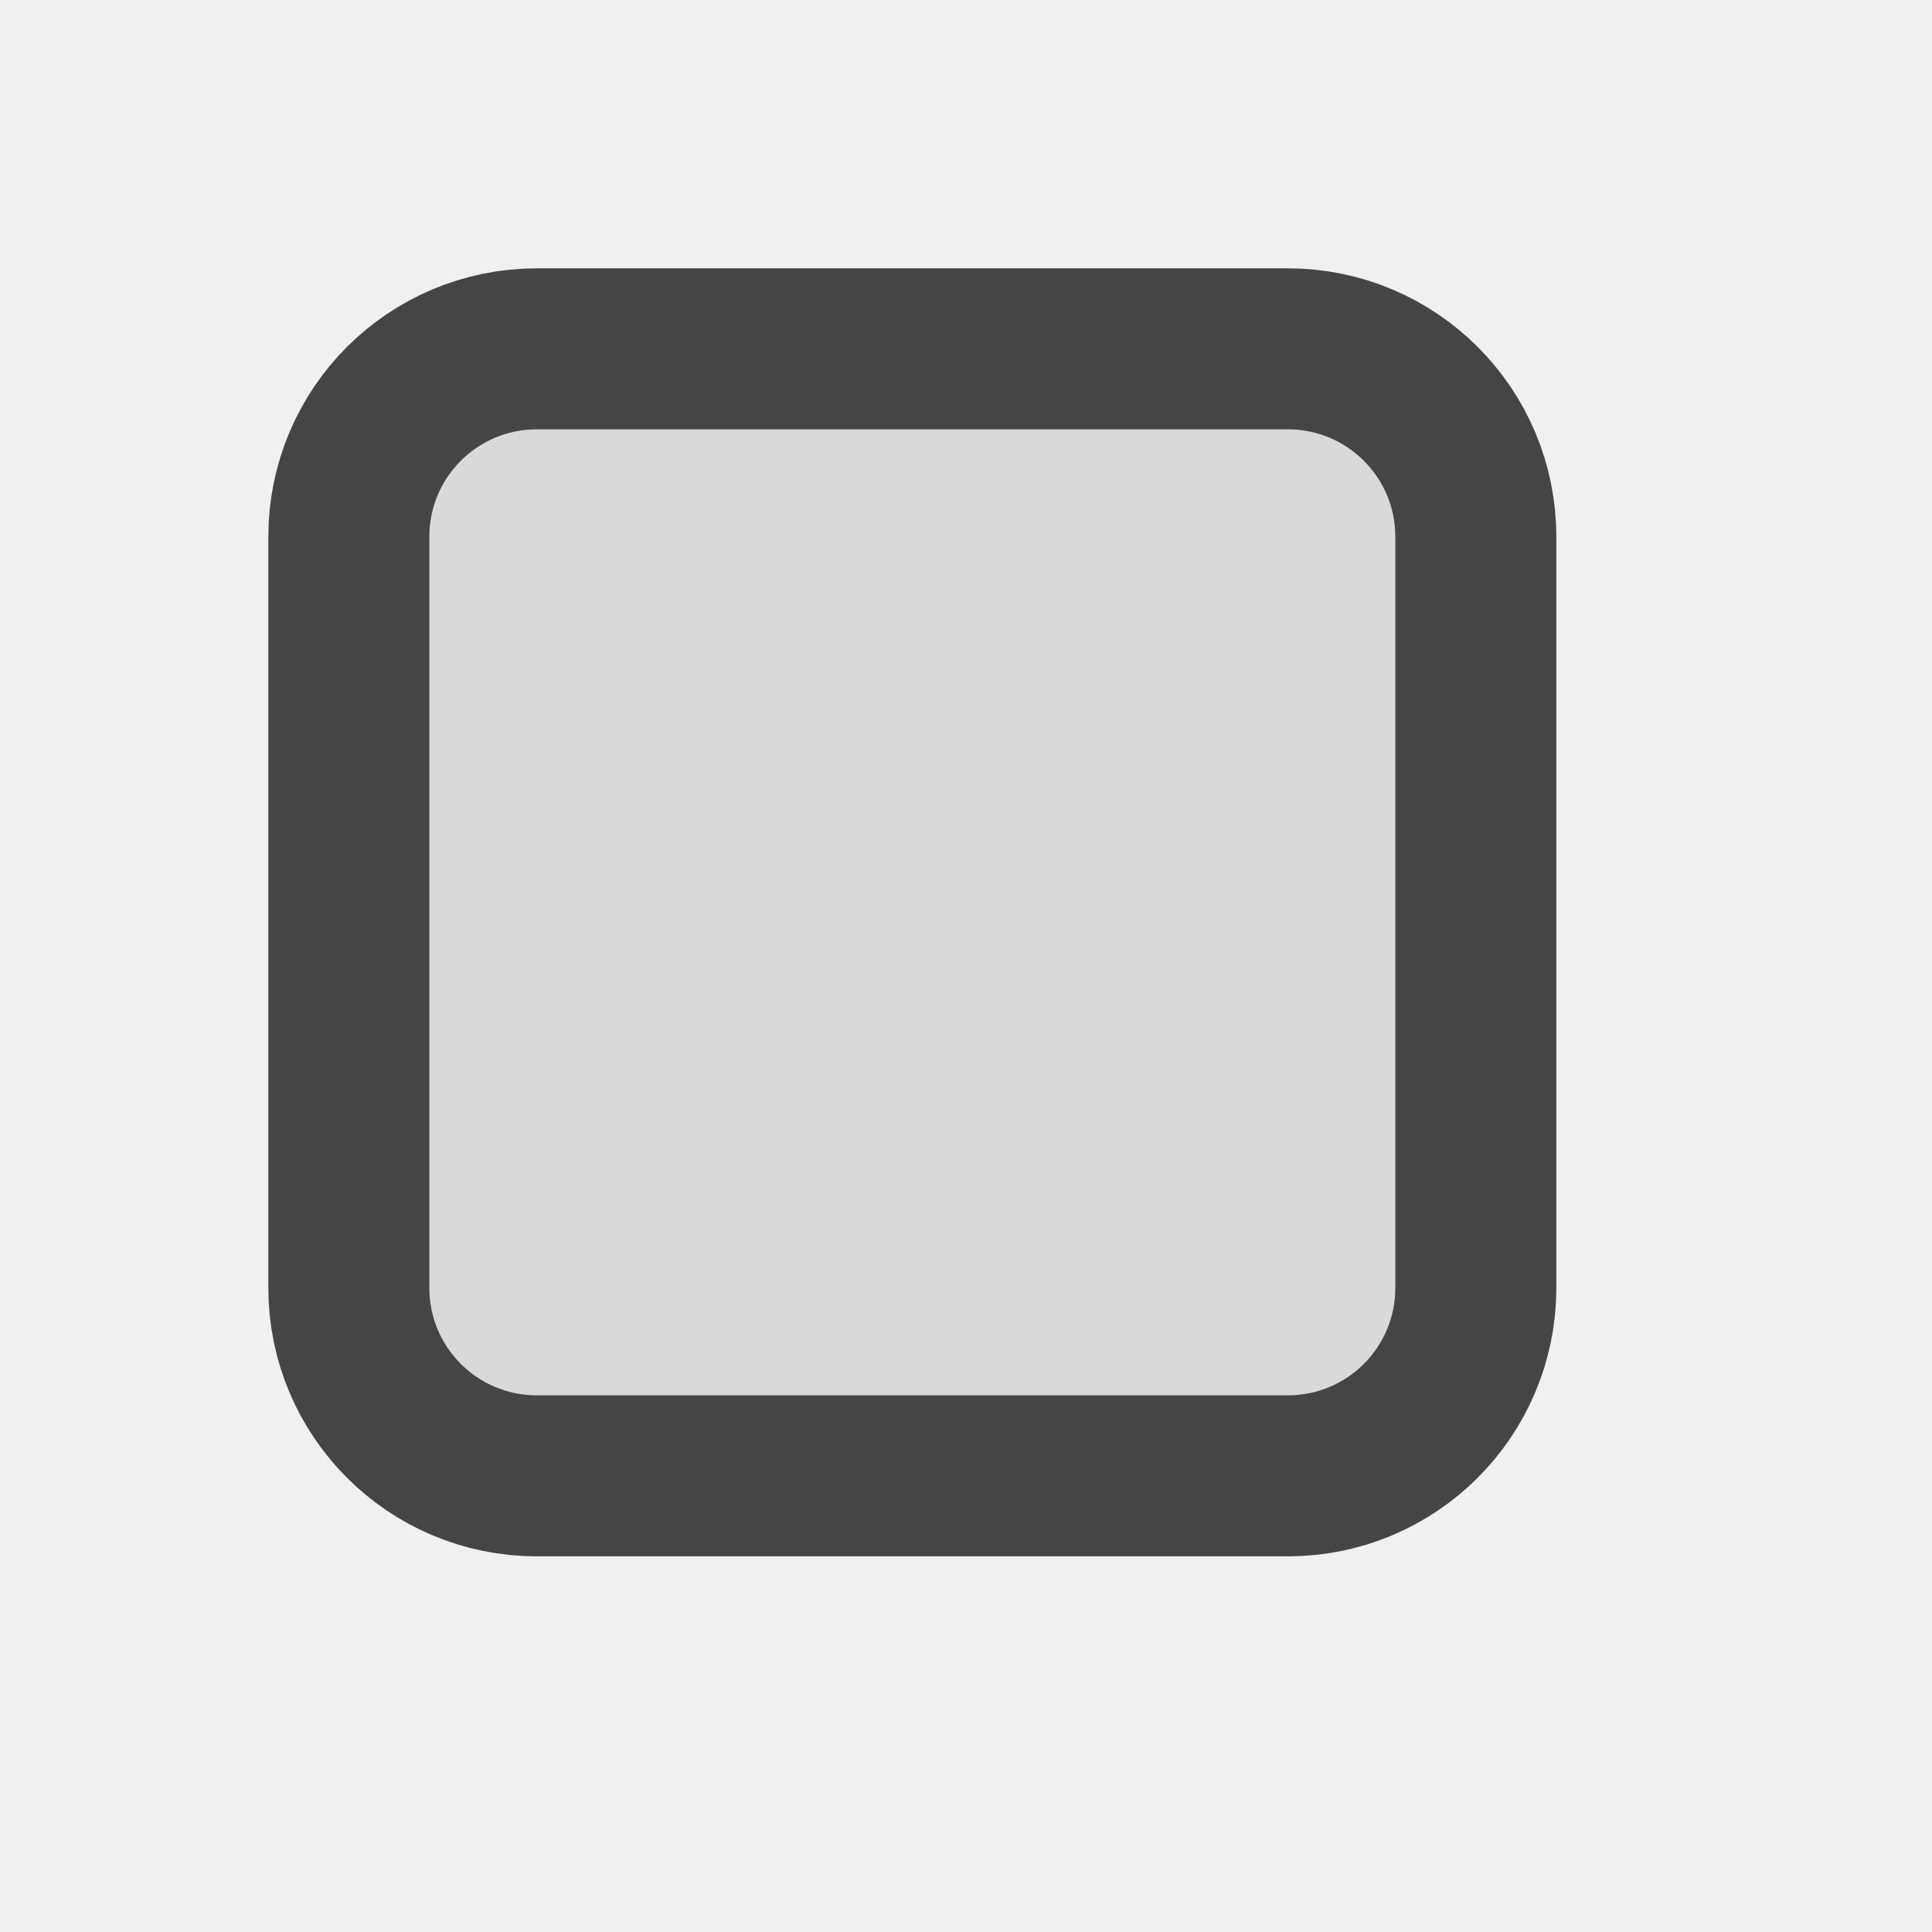
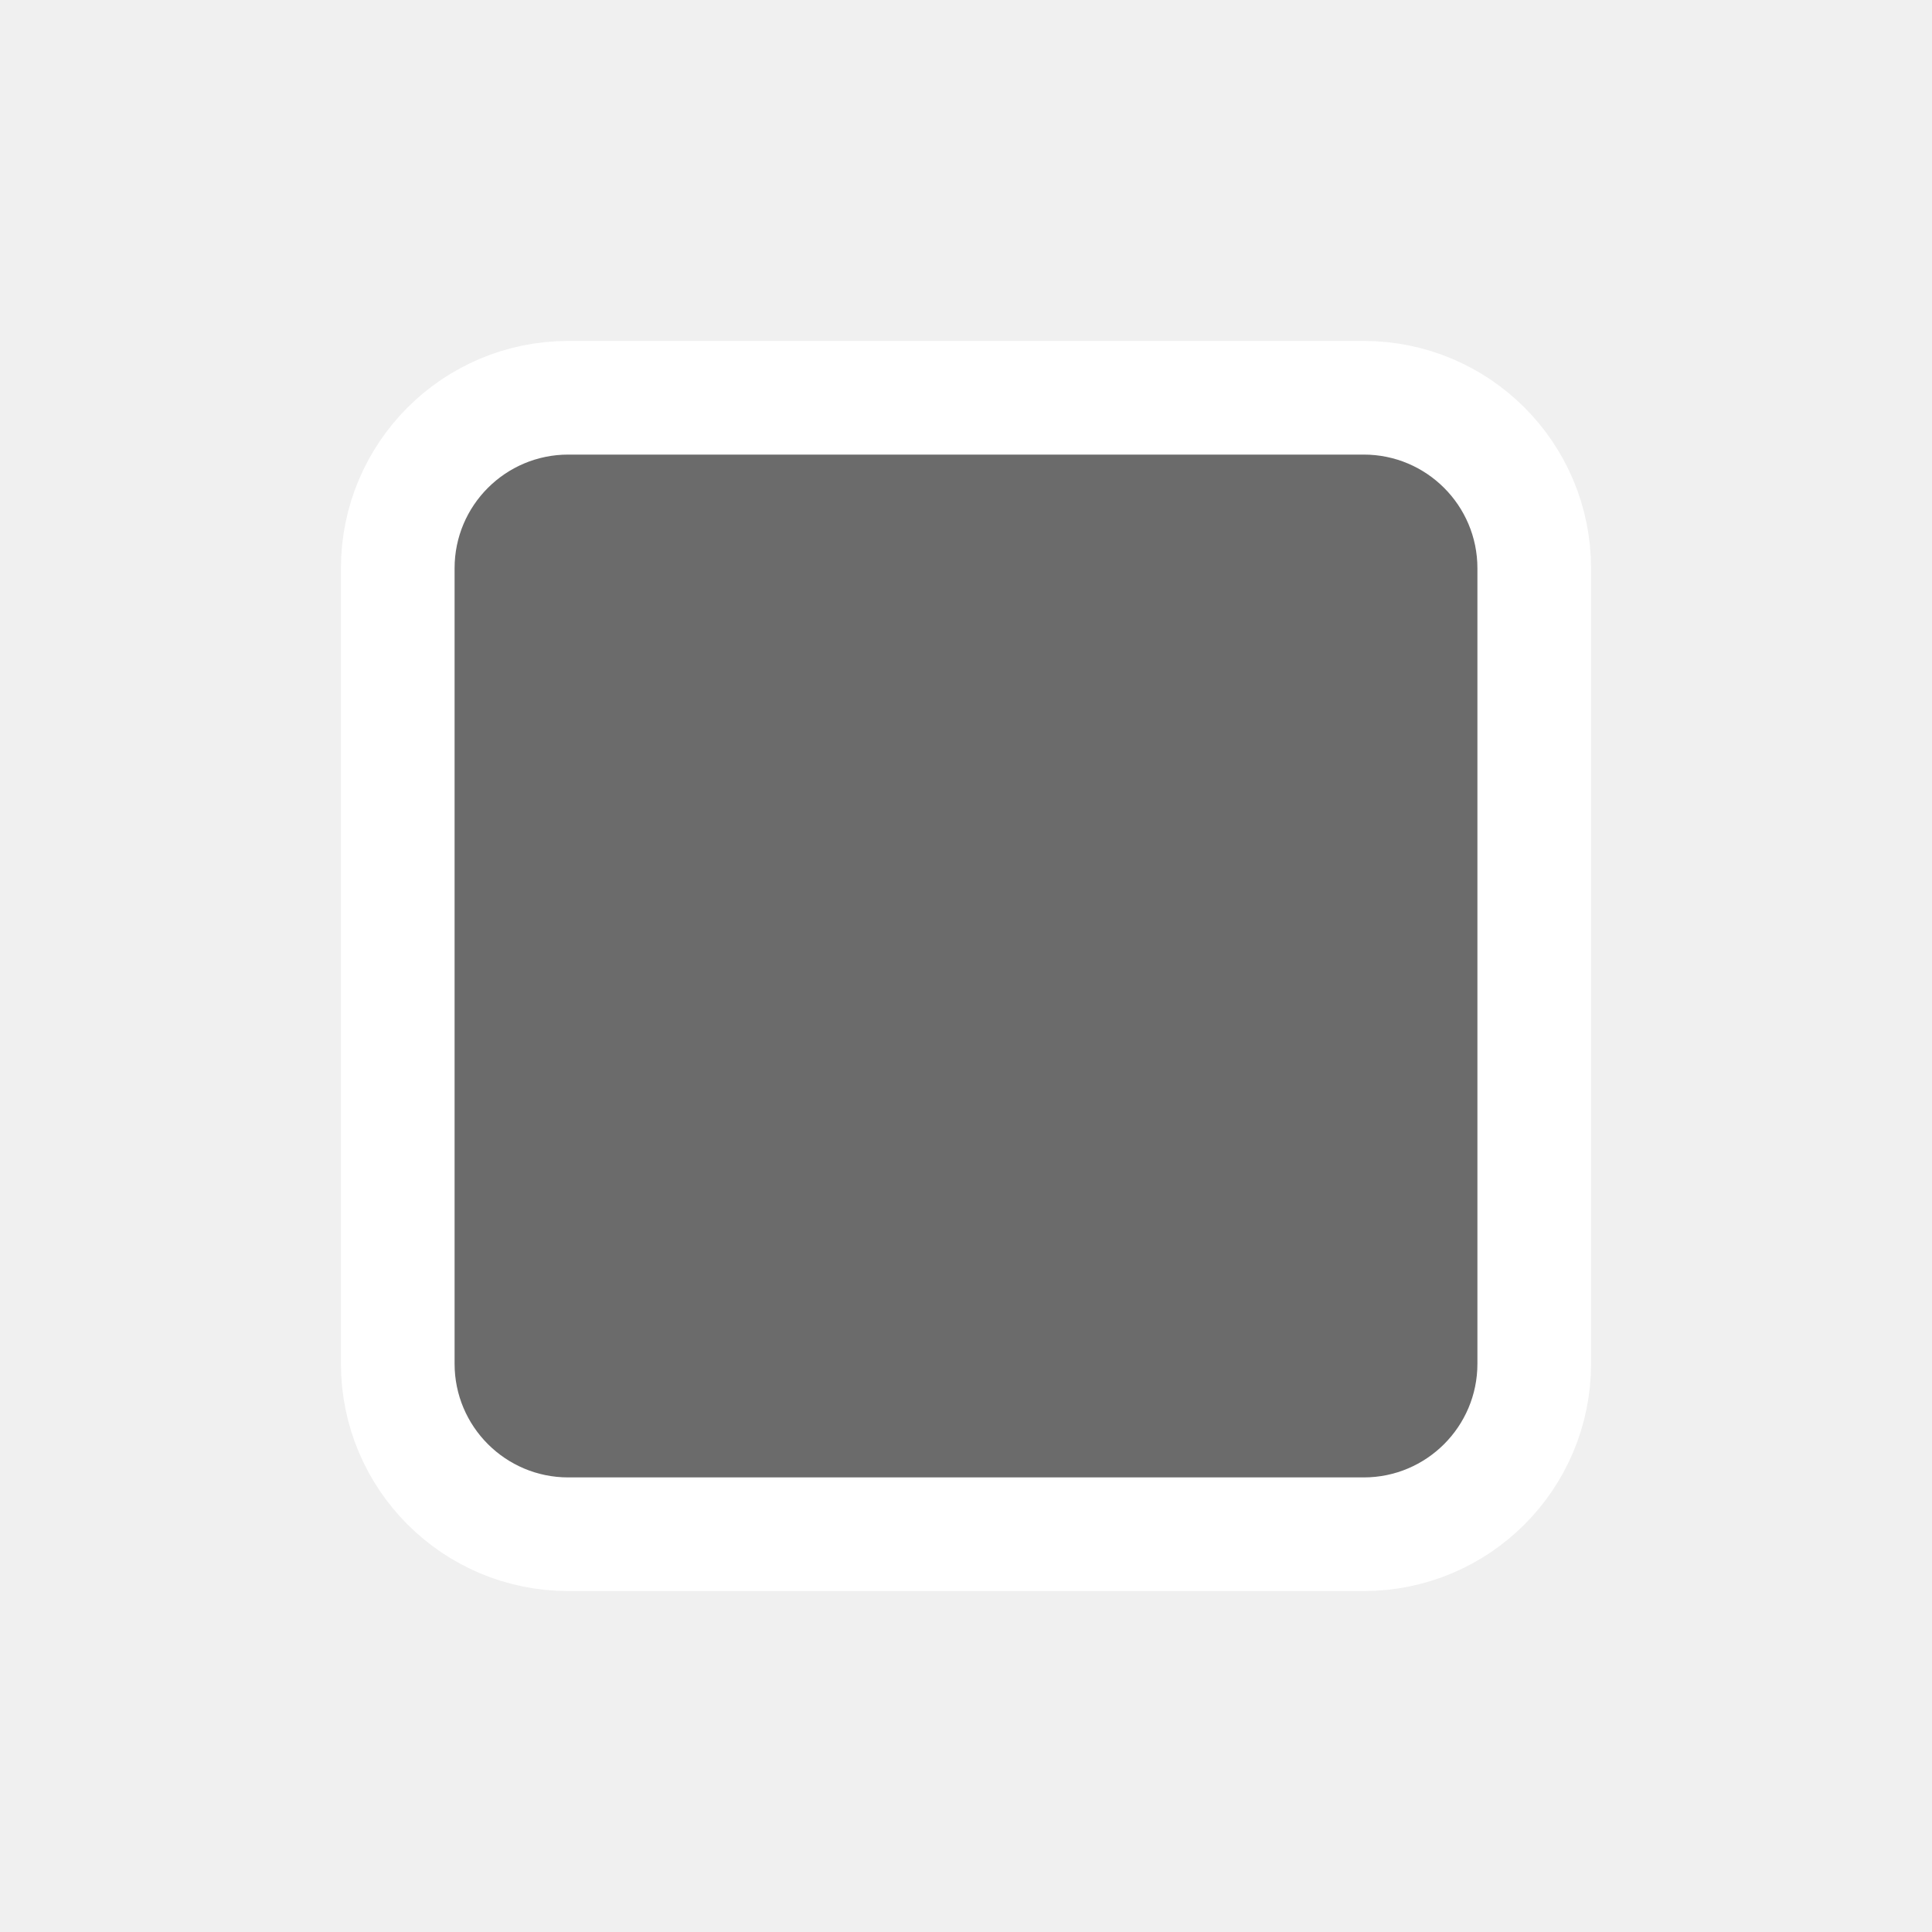
- <svg xmlns="http://www.w3.org/2000/svg" viewBox="0 0 18 18" height="18" width="18">
-   <rect fill="none" x="0" y="0" width="18" height="18" />
-   <path fill="#454545" transform="translate(3 3)" d="M9,10H2c-0.552,0-1-0.448-1-1V2c0-0.552,0.448-1,1-1h7c0.552,0,1,0.448,1,1v7C10,9.552,9.552,10,9,10z" style="stroke-linejoin:round;stroke-miterlimit:4;" stroke="#454545" stroke-width="3" />
-   <path fill="#d9d9d9" transform="translate(3 3)" d="M9,10H2c-0.552,0-1-0.448-1-1V2c0-0.552,0.448-1,1-1h7c0.552,0,1,0.448,1,1v7C10,9.552,9.552,10,9,10z" />
+ <svg xmlns="http://www.w3.org/2000/svg" viewBox="0 0 17 17" height="17" width="17">
+   <rect fill="none" x="0" y="0" width="17" height="17" />
+   <path fill="#ffffff" transform="translate(3 3)" d="M9,10H2c-0.552,0-1-0.448-1-1V2c0-0.552,0.448-1,1-1h7c0.552,0,1,0.448,1,1v7C10,9.552,9.552,10,9,10z" style="stroke-linejoin:round;stroke-miterlimit:4;" stroke="#ffffff" stroke-width="2" />
+   <path fill="#6b6b6b" transform="translate(3 3)" d="M9,10H2c-0.552,0-1-0.448-1-1V2c0-0.552,0.448-1,1-1h7c0.552,0,1,0.448,1,1v7C10,9.552,9.552,10,9,10z" />
</svg>
